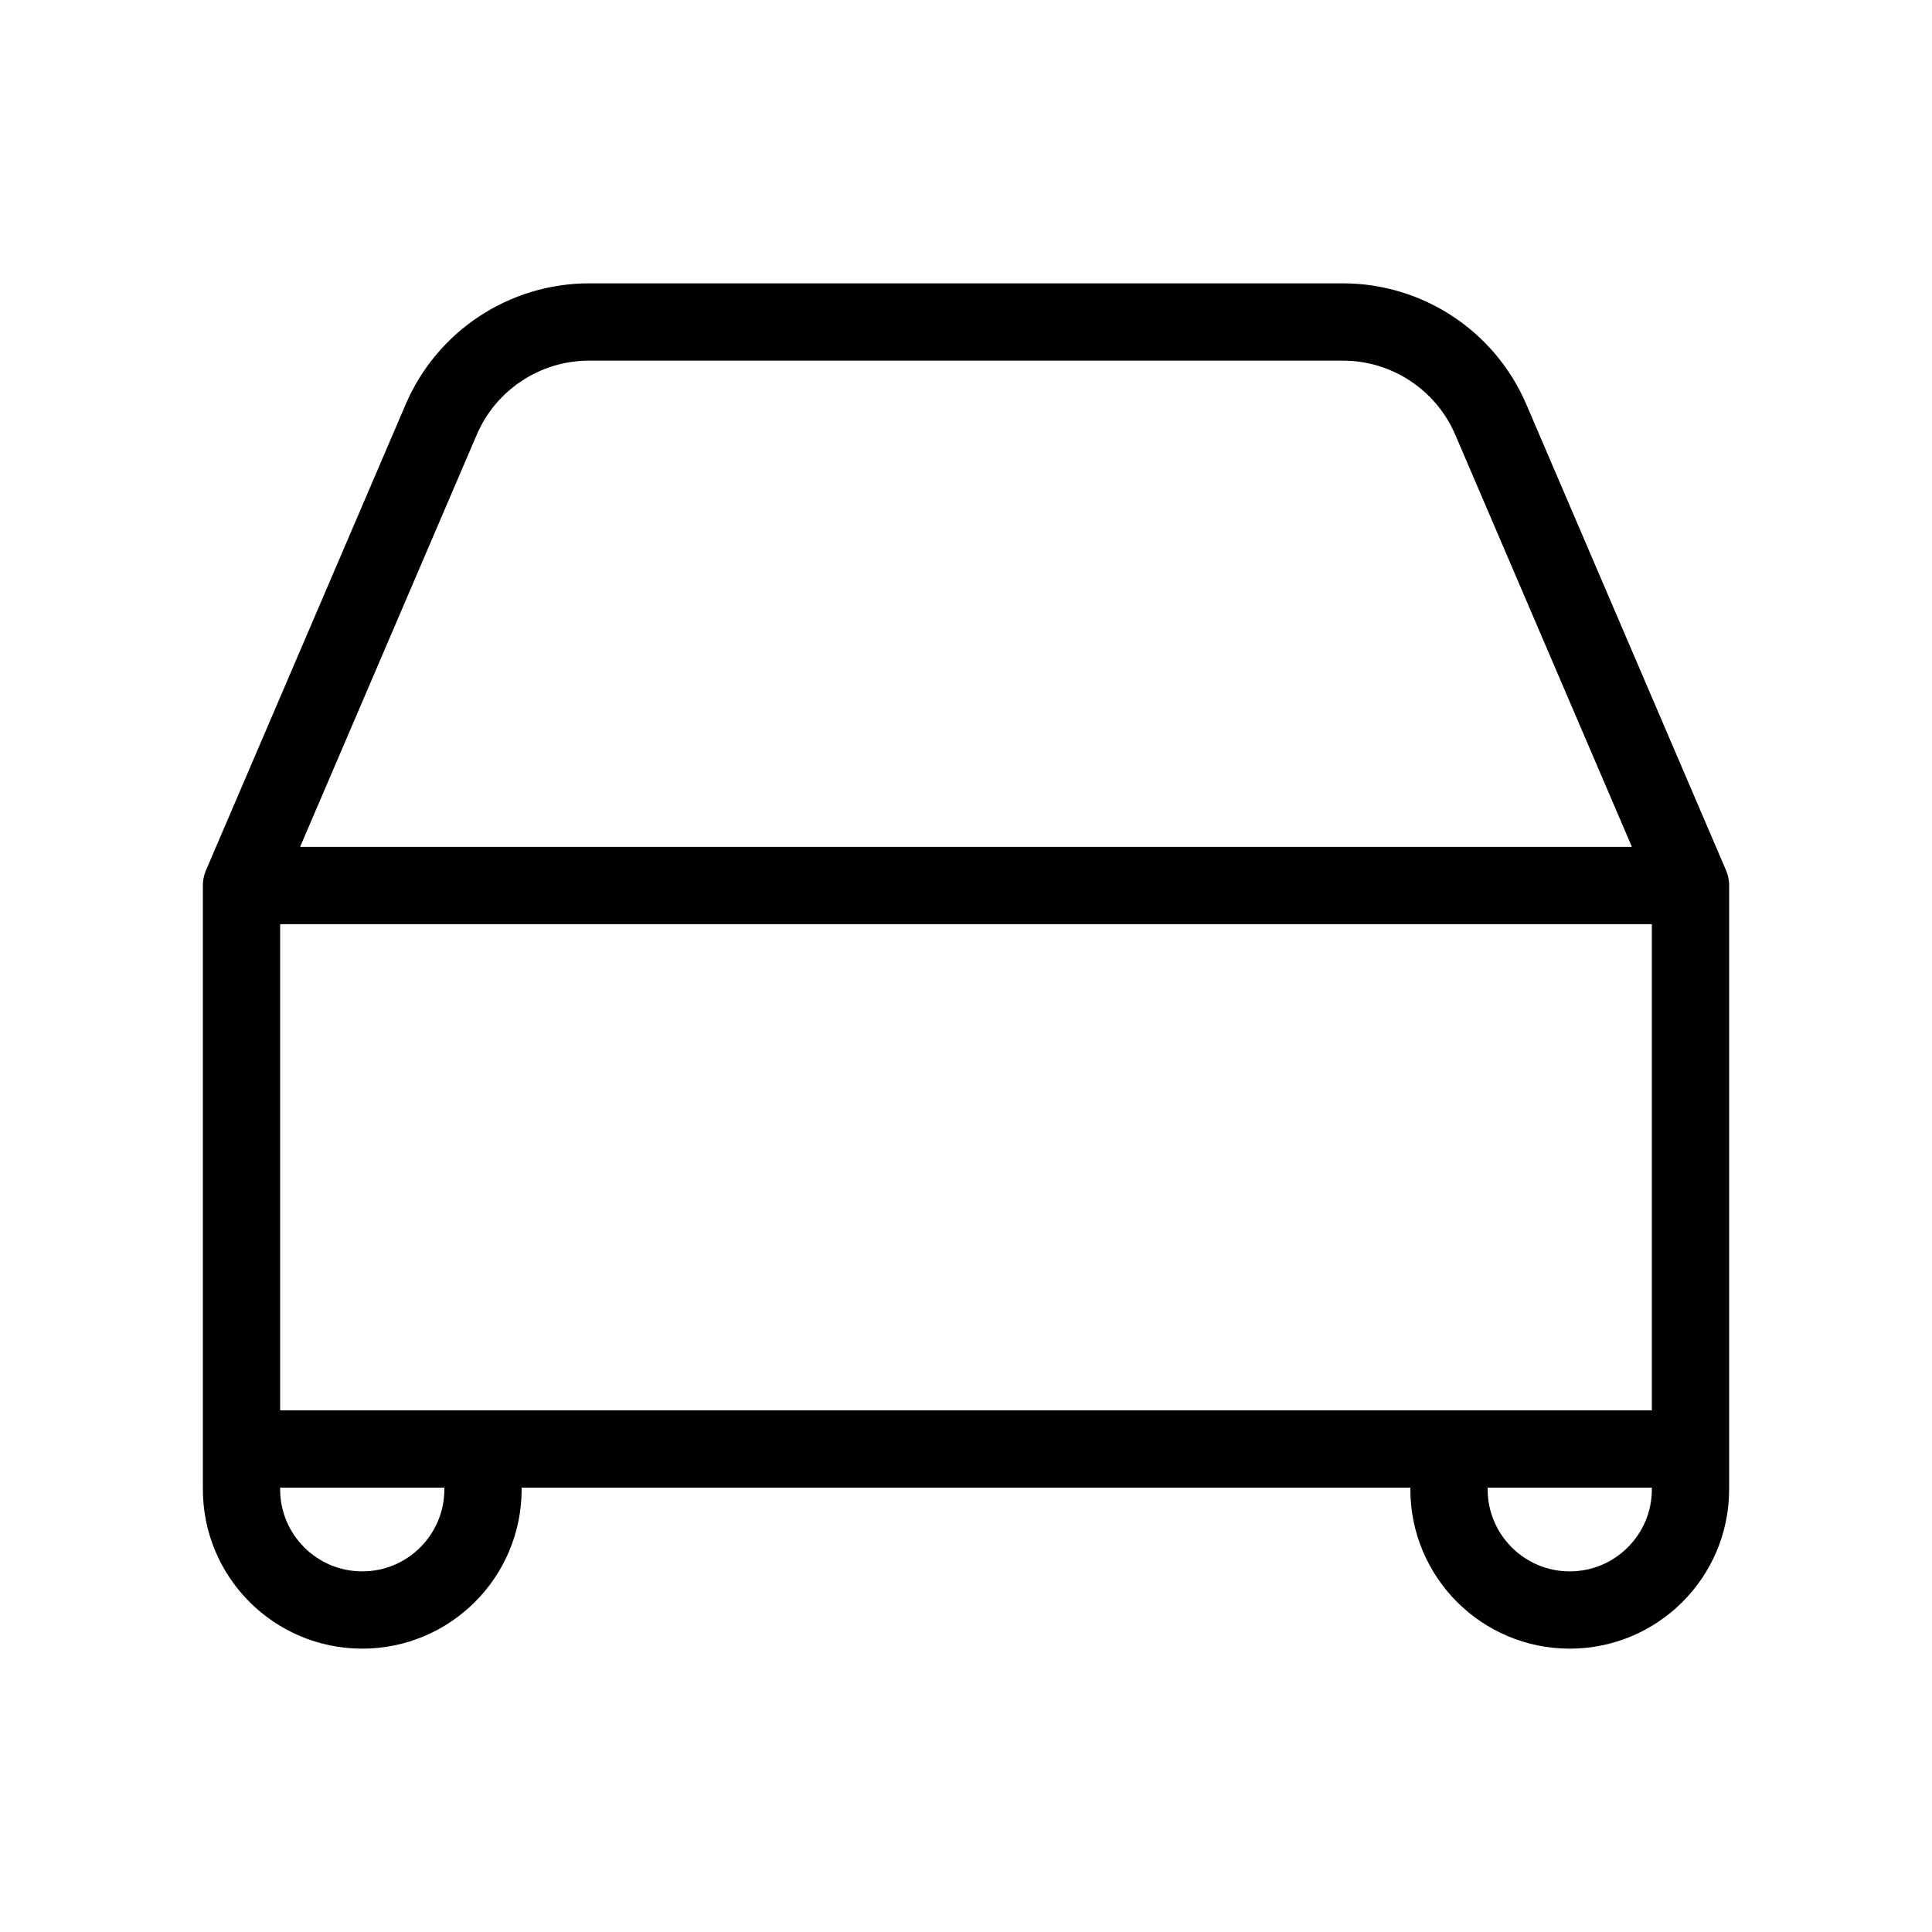
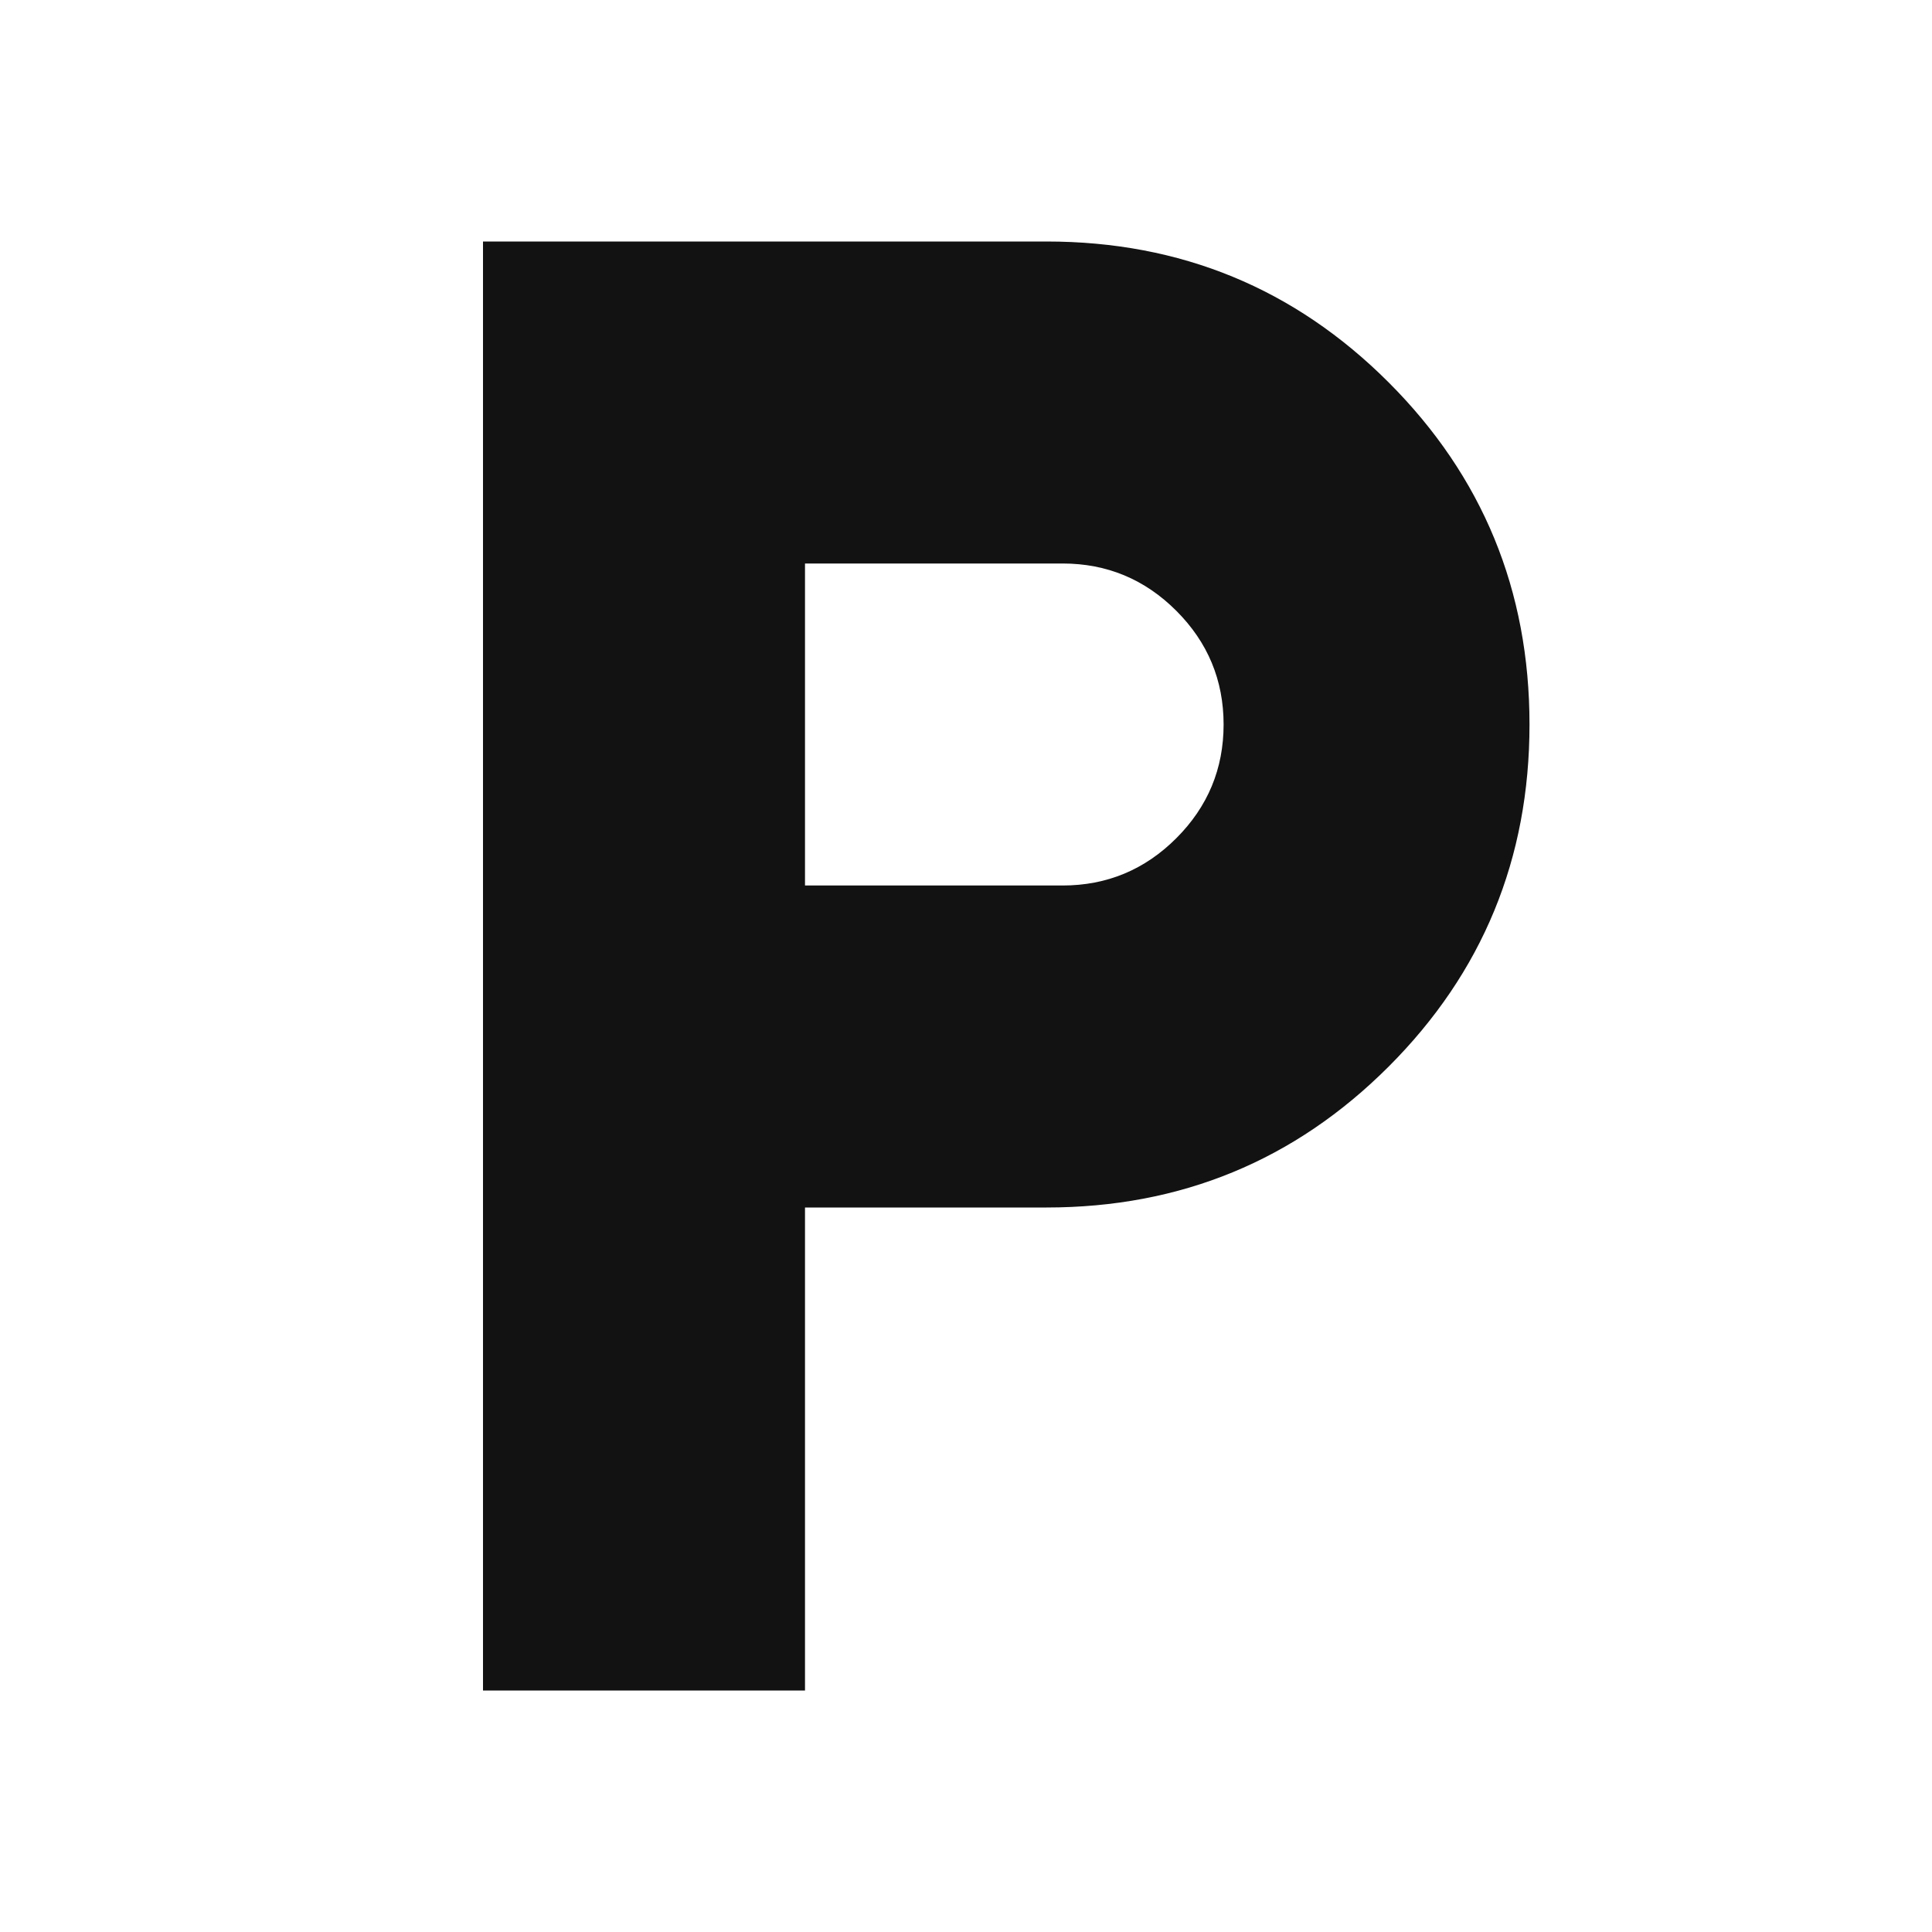
- <svg xmlns="http://www.w3.org/2000/svg" width="50" height="50" viewBox="0 0 50 50" fill="none">
-   <path d="M6.25 22.917L11.418 10.859C12.074 9.327 13.581 8.333 15.248 8.333H34.752C36.419 8.333 37.926 9.327 38.582 10.859L43.75 22.917M6.25 22.917H43.75M6.25 22.917V37.5M43.75 22.917V37.5M6.25 37.5V38.542C6.25 40.267 7.649 41.667 9.375 41.667C11.101 41.667 12.5 40.267 12.5 38.542V37.5M6.25 37.5H12.5M43.75 37.5V38.542C43.75 40.267 42.351 41.667 40.625 41.667C38.899 41.667 37.5 40.267 37.5 38.542V37.5M43.75 37.5H37.5M37.5 37.5H12.5" stroke="black" stroke-width="2" stroke-linecap="round" stroke-linejoin="round" />
+ <svg xmlns="http://www.w3.org/2000/svg" height="24px" viewBox="0 -960 960 960" width="24px" fill="#121212">
+   <path d="M240-120v-720h280q100 0 170 70t70 170q0 100-70 170t-170 70H400v240H240Zm160-400h128q33 0 56.5-23.5T608-600q0-33-23.5-56.5T528-680H400v160Z" />
</svg>
